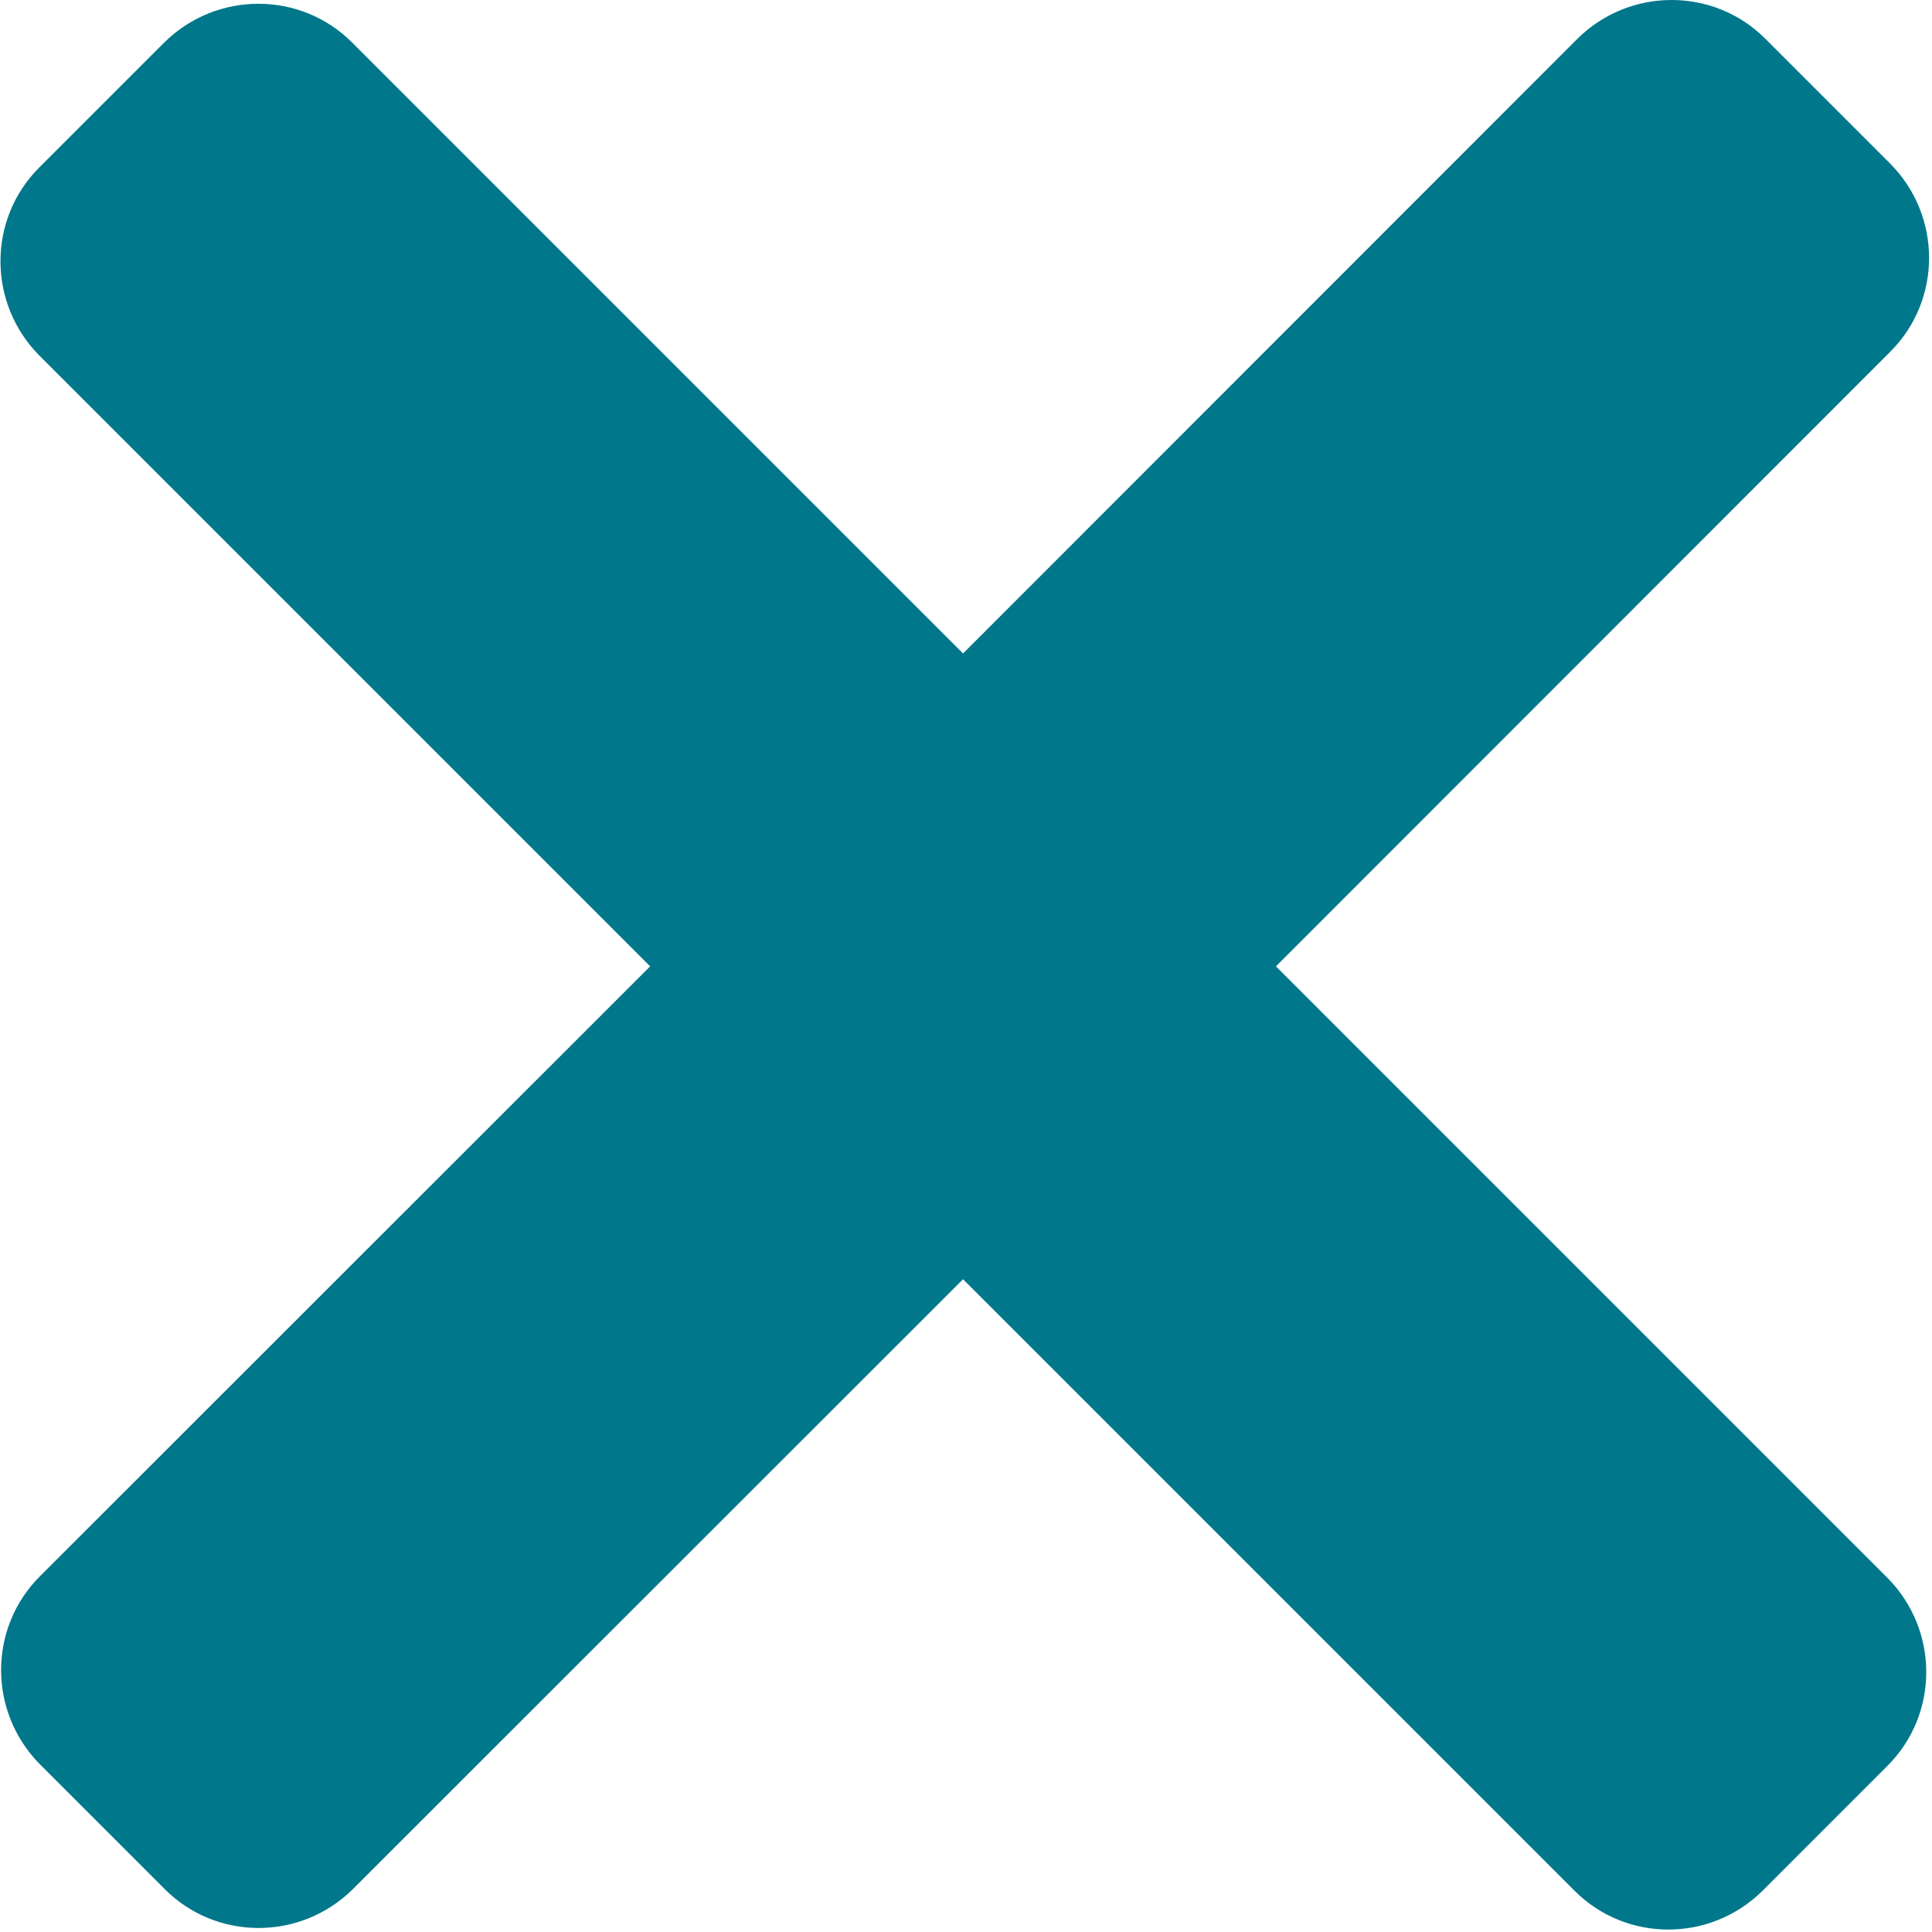
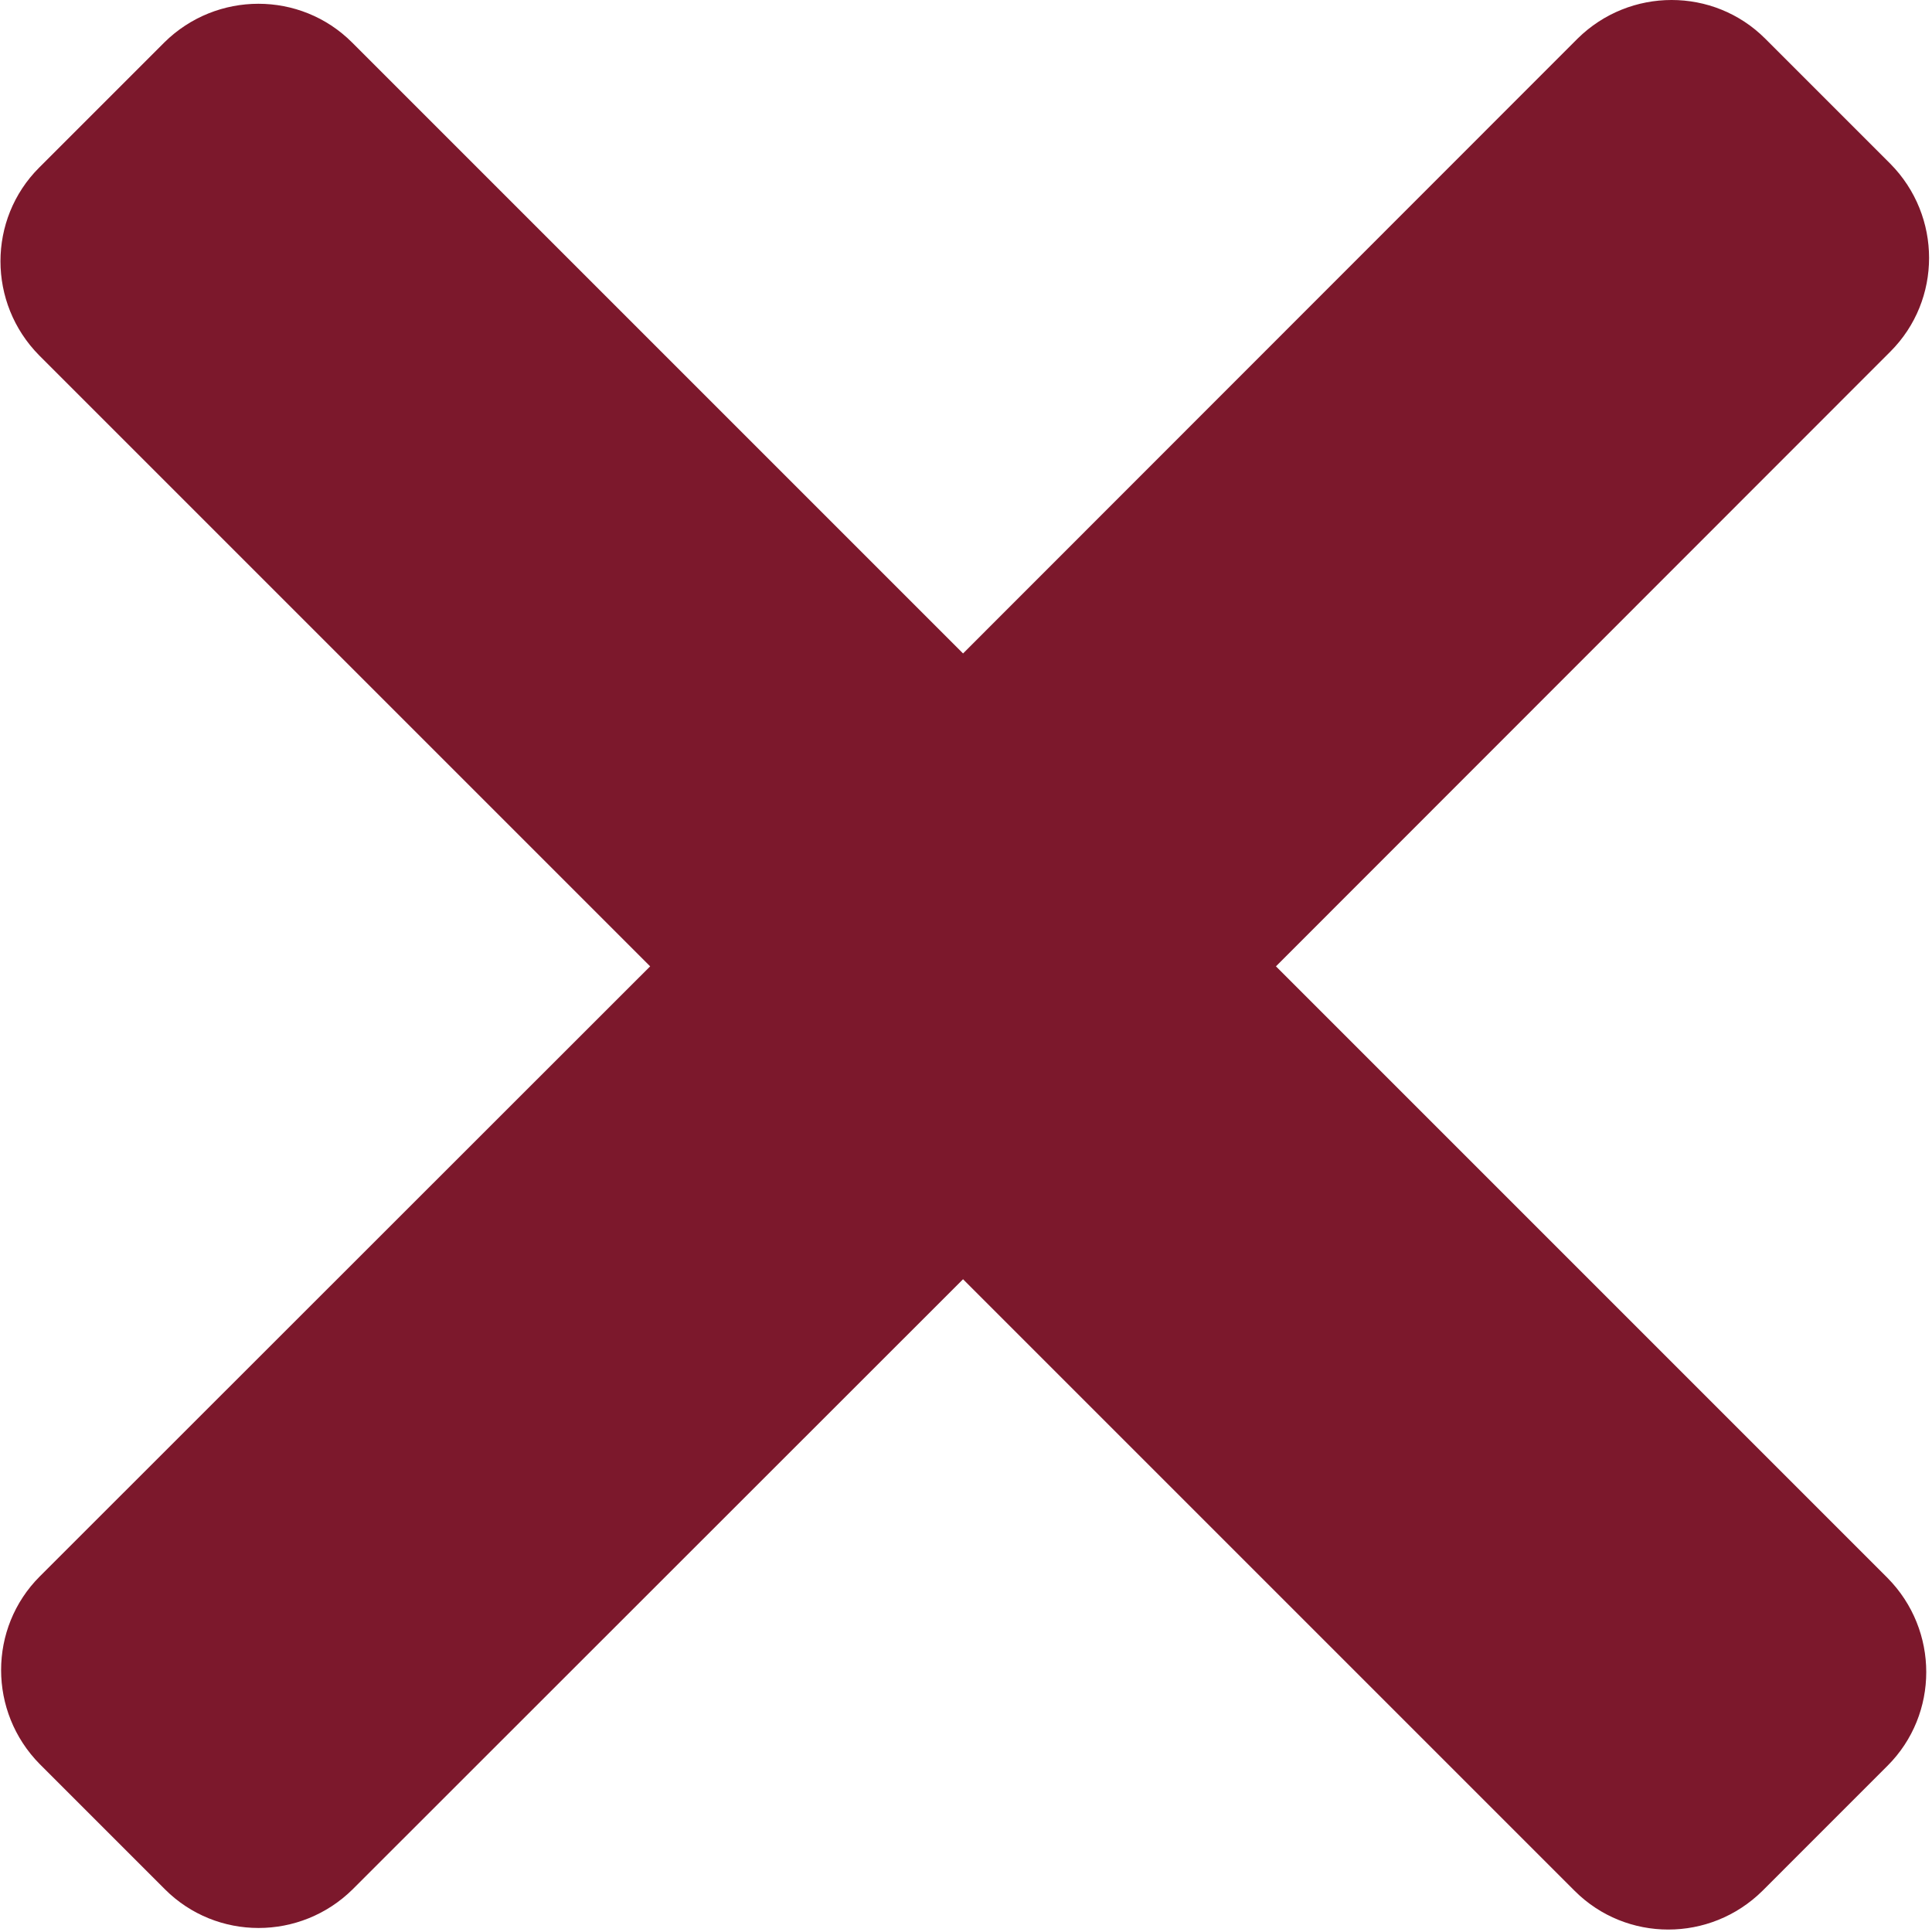
- <svg xmlns="http://www.w3.org/2000/svg" width="470" height="470" style="fill:#00778a" xml:space="preserve">
+ <svg xmlns="http://www.w3.org/2000/svg" width="470" height="470" style="fill:#7C182C" xml:space="preserve">
  <path d="M310.4 235.083 459.88 85.527c12.545-12.546 12.545-32.972 0-45.671L429.433 9.409c-12.547-12.546-32.971-12.546-45.67 0L234.282 158.967 85.642 10.327c-12.546-12.546-32.972-12.546-45.67 0L9.524 40.774c-12.546 12.546-12.546 32.972 0 45.671l148.64 148.639L9.678 383.495c-12.546 12.546-12.546 32.971 0 45.67l30.447 30.447c12.546 12.546 32.972 12.546 45.67 0l148.487-148.41 148.792 148.793c12.547 12.546 32.973 12.546 45.67 0l30.447-30.447c12.547-12.546 12.547-32.972 0-45.671L310.4 235.083z" />
</svg>
